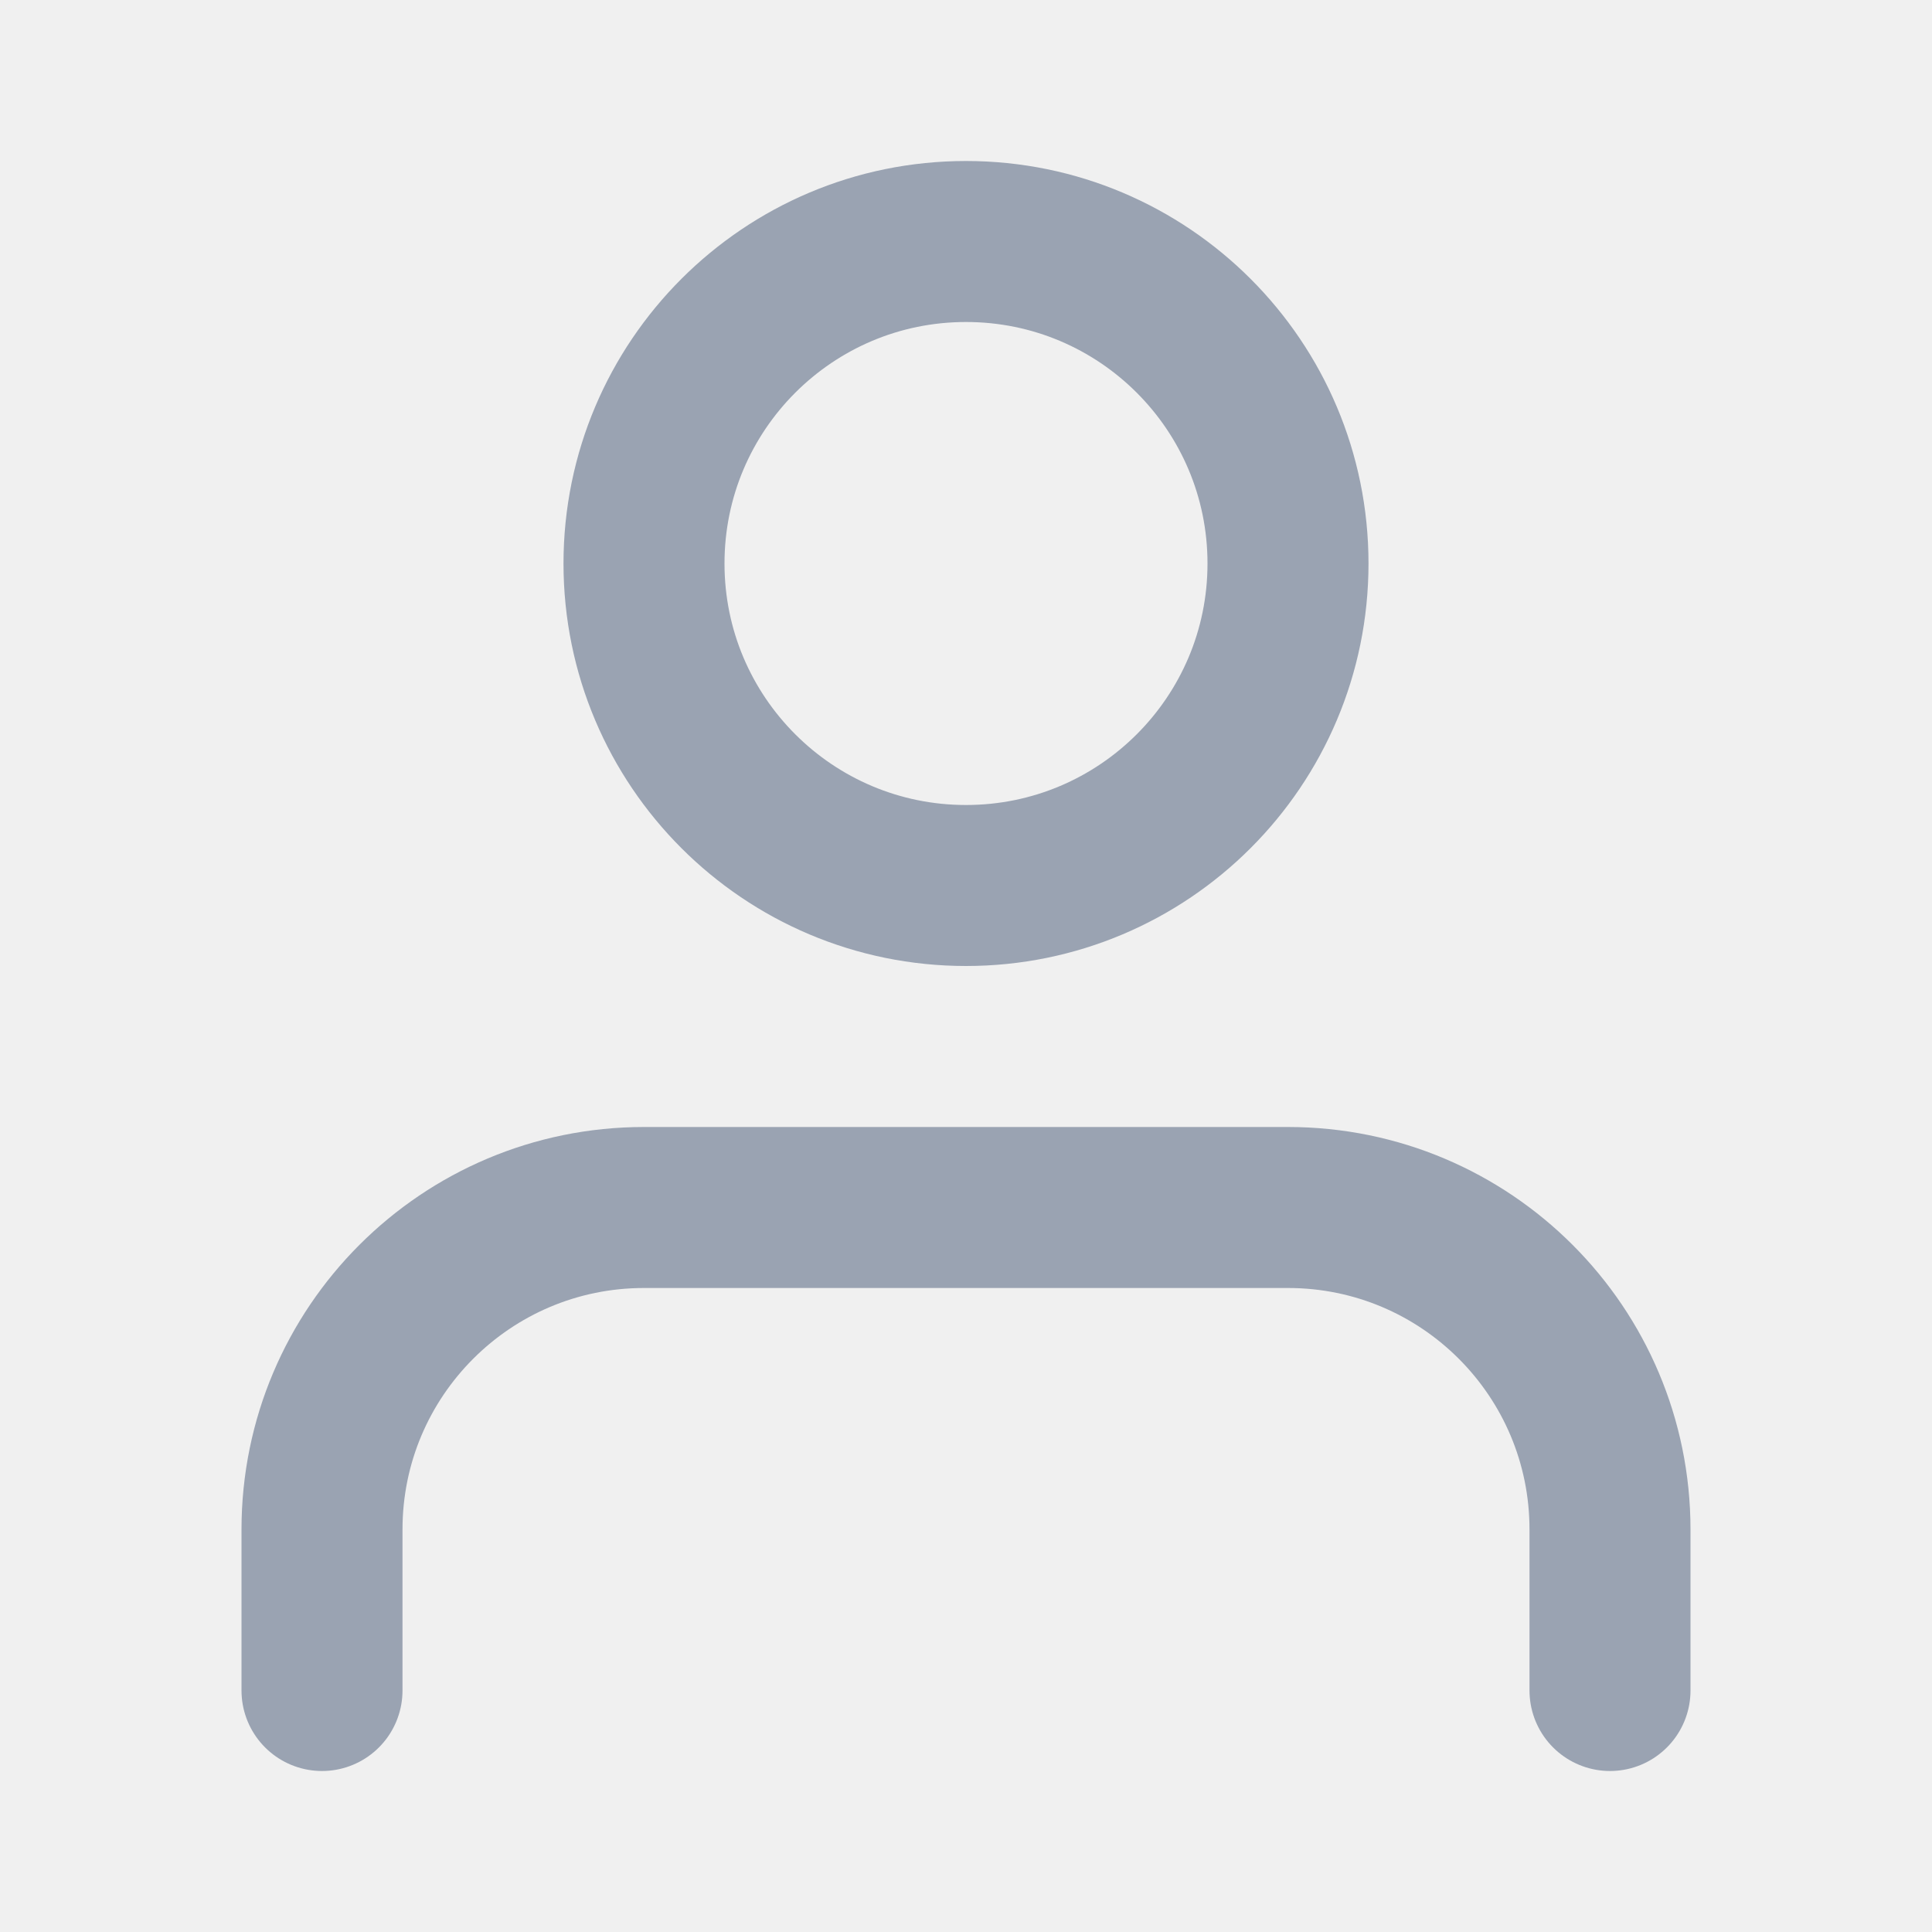
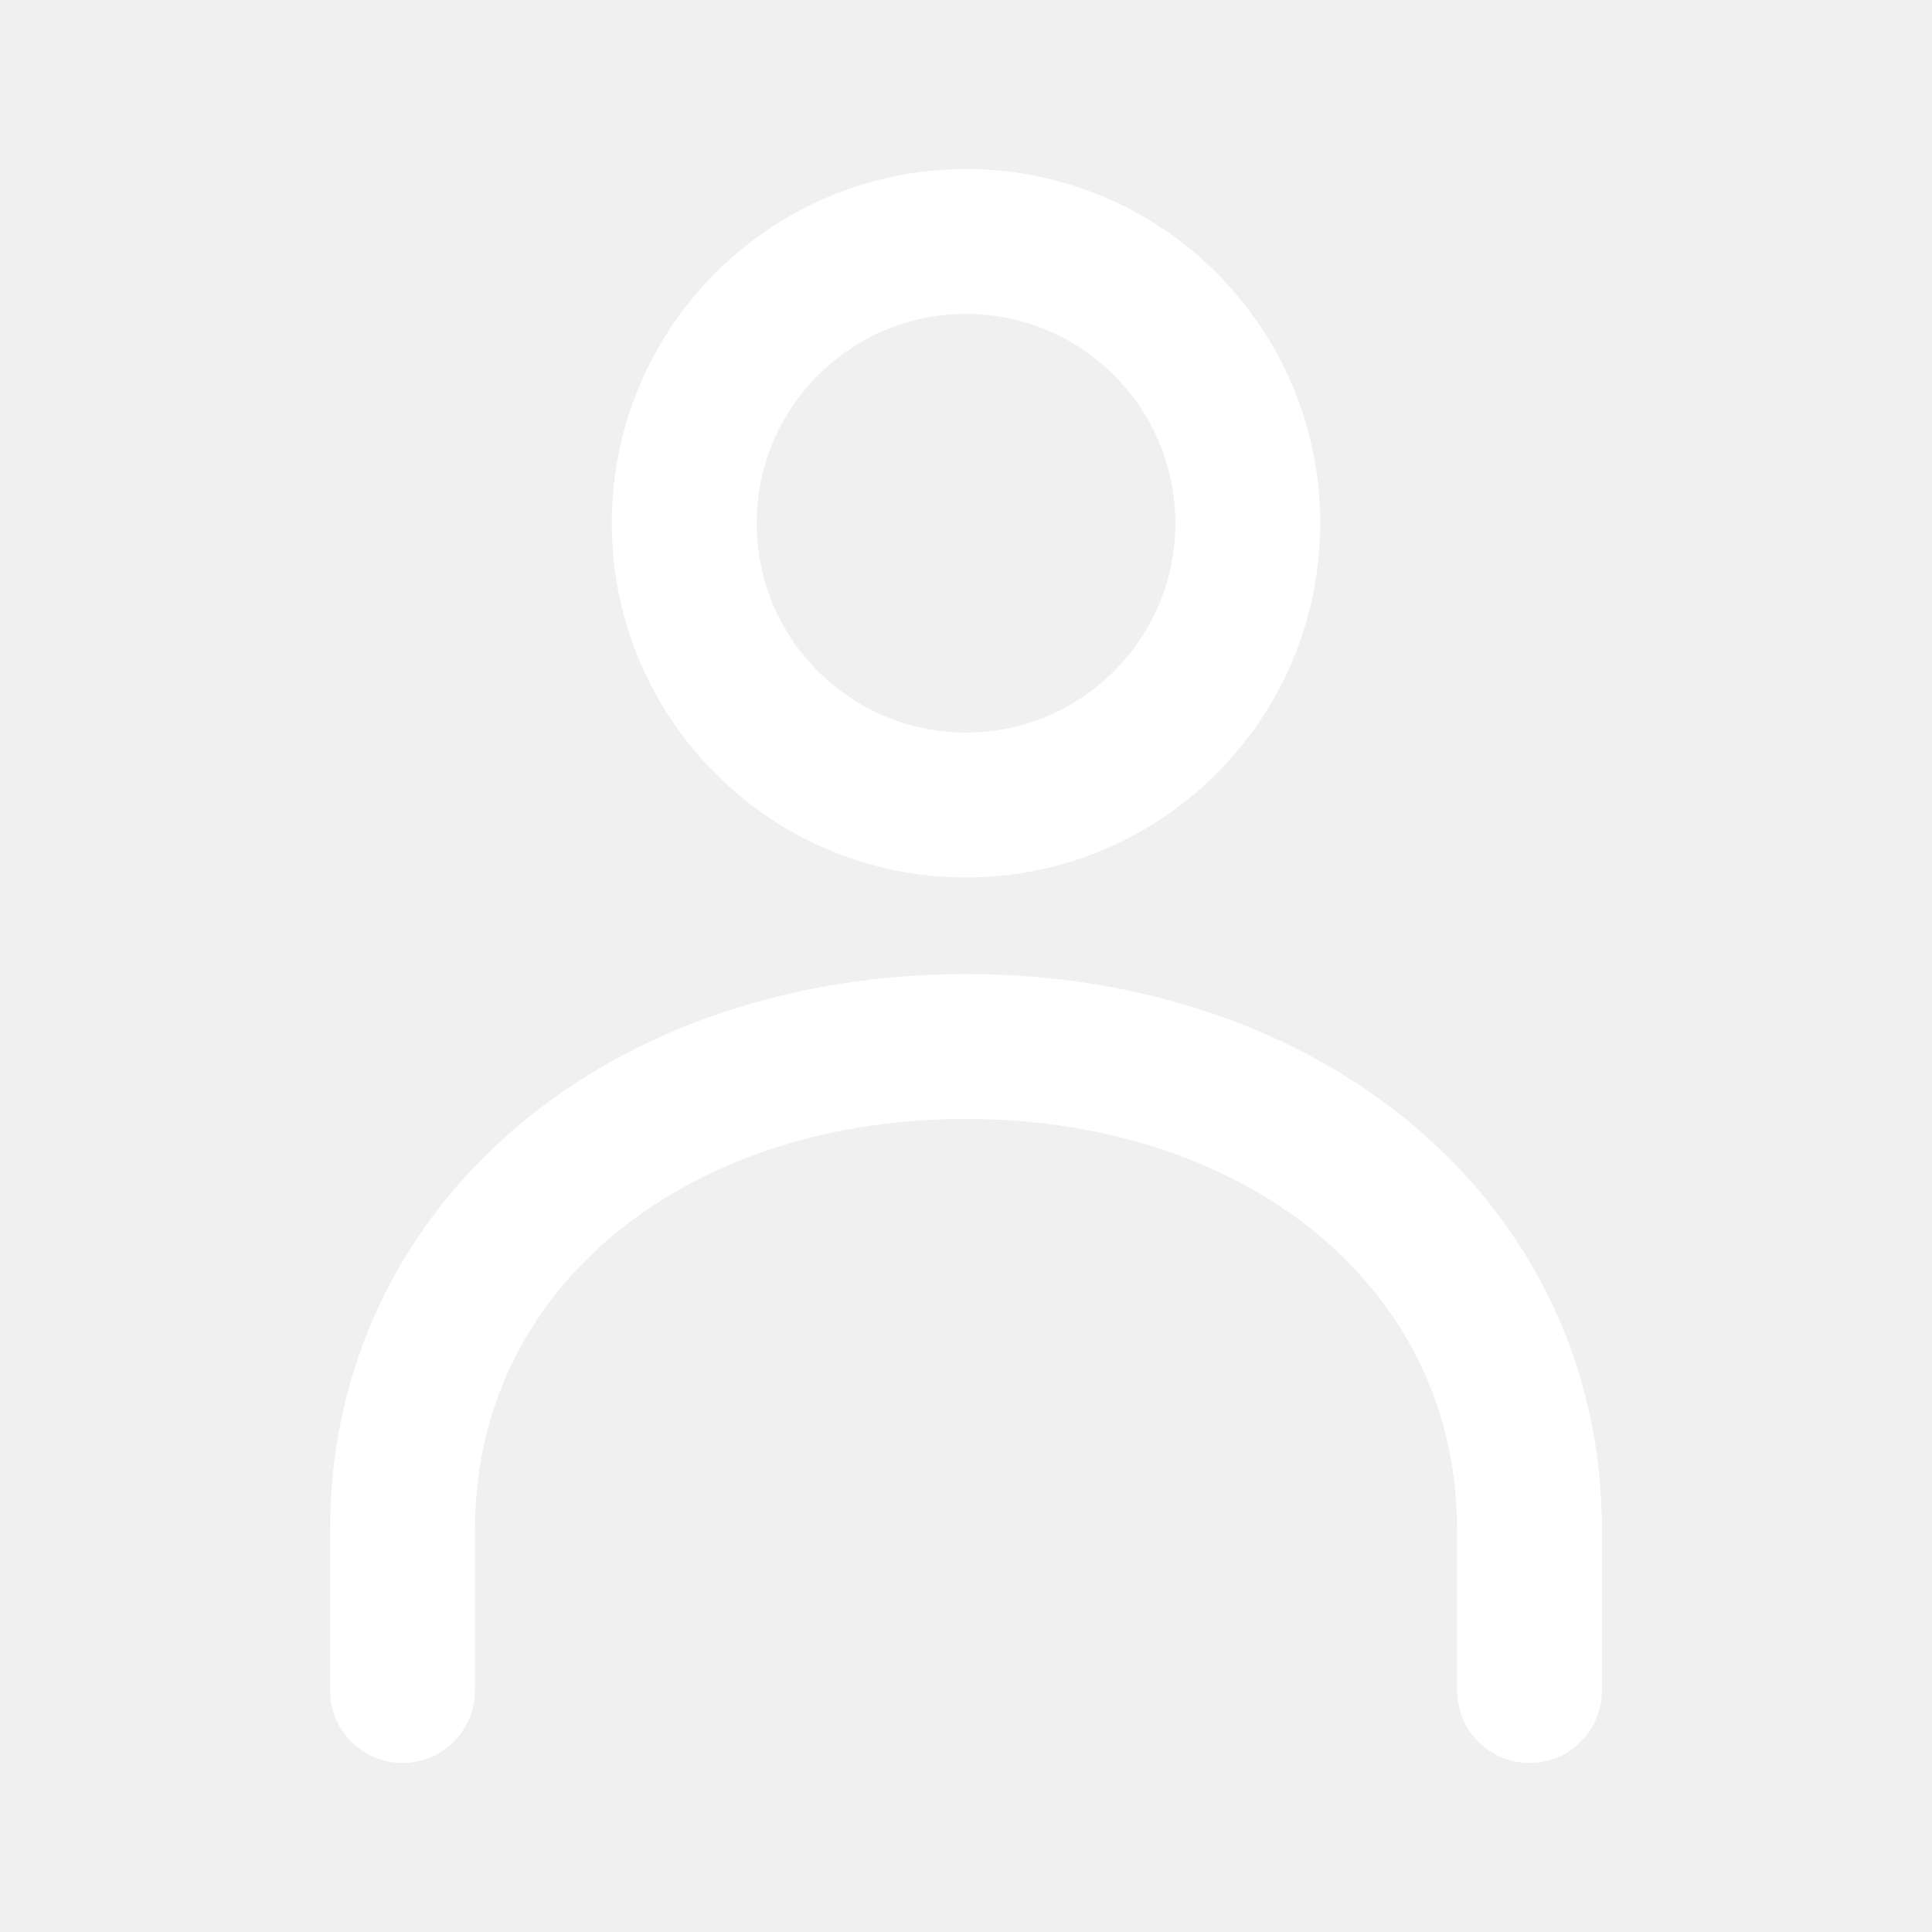
- <svg xmlns="http://www.w3.org/2000/svg" viewBox="0 0 24 24" fill="none" stroke="#9aa3b2" stroke-width="2" stroke-linecap="round" stroke-linejoin="round">
-   <path d="M20 21v-2a4 4 0 0 0-4-4H8a4 4 0 0 0-4 4v2" />
-   <circle cx="12" cy="7" r="4" />
+ <svg xmlns="http://www.w3.org/2000/svg" viewBox="0 0 24 24" fill="none" stroke="#ffffff" stroke-width="1.8" stroke-linecap="round" stroke-linejoin="round">
+   <circle cx="12" cy="6.5" r="3.5" />
+   <path d="M5 21v-2c0-3.5 3-6 7-6s7 2.5 7 6v2" />
</svg>
